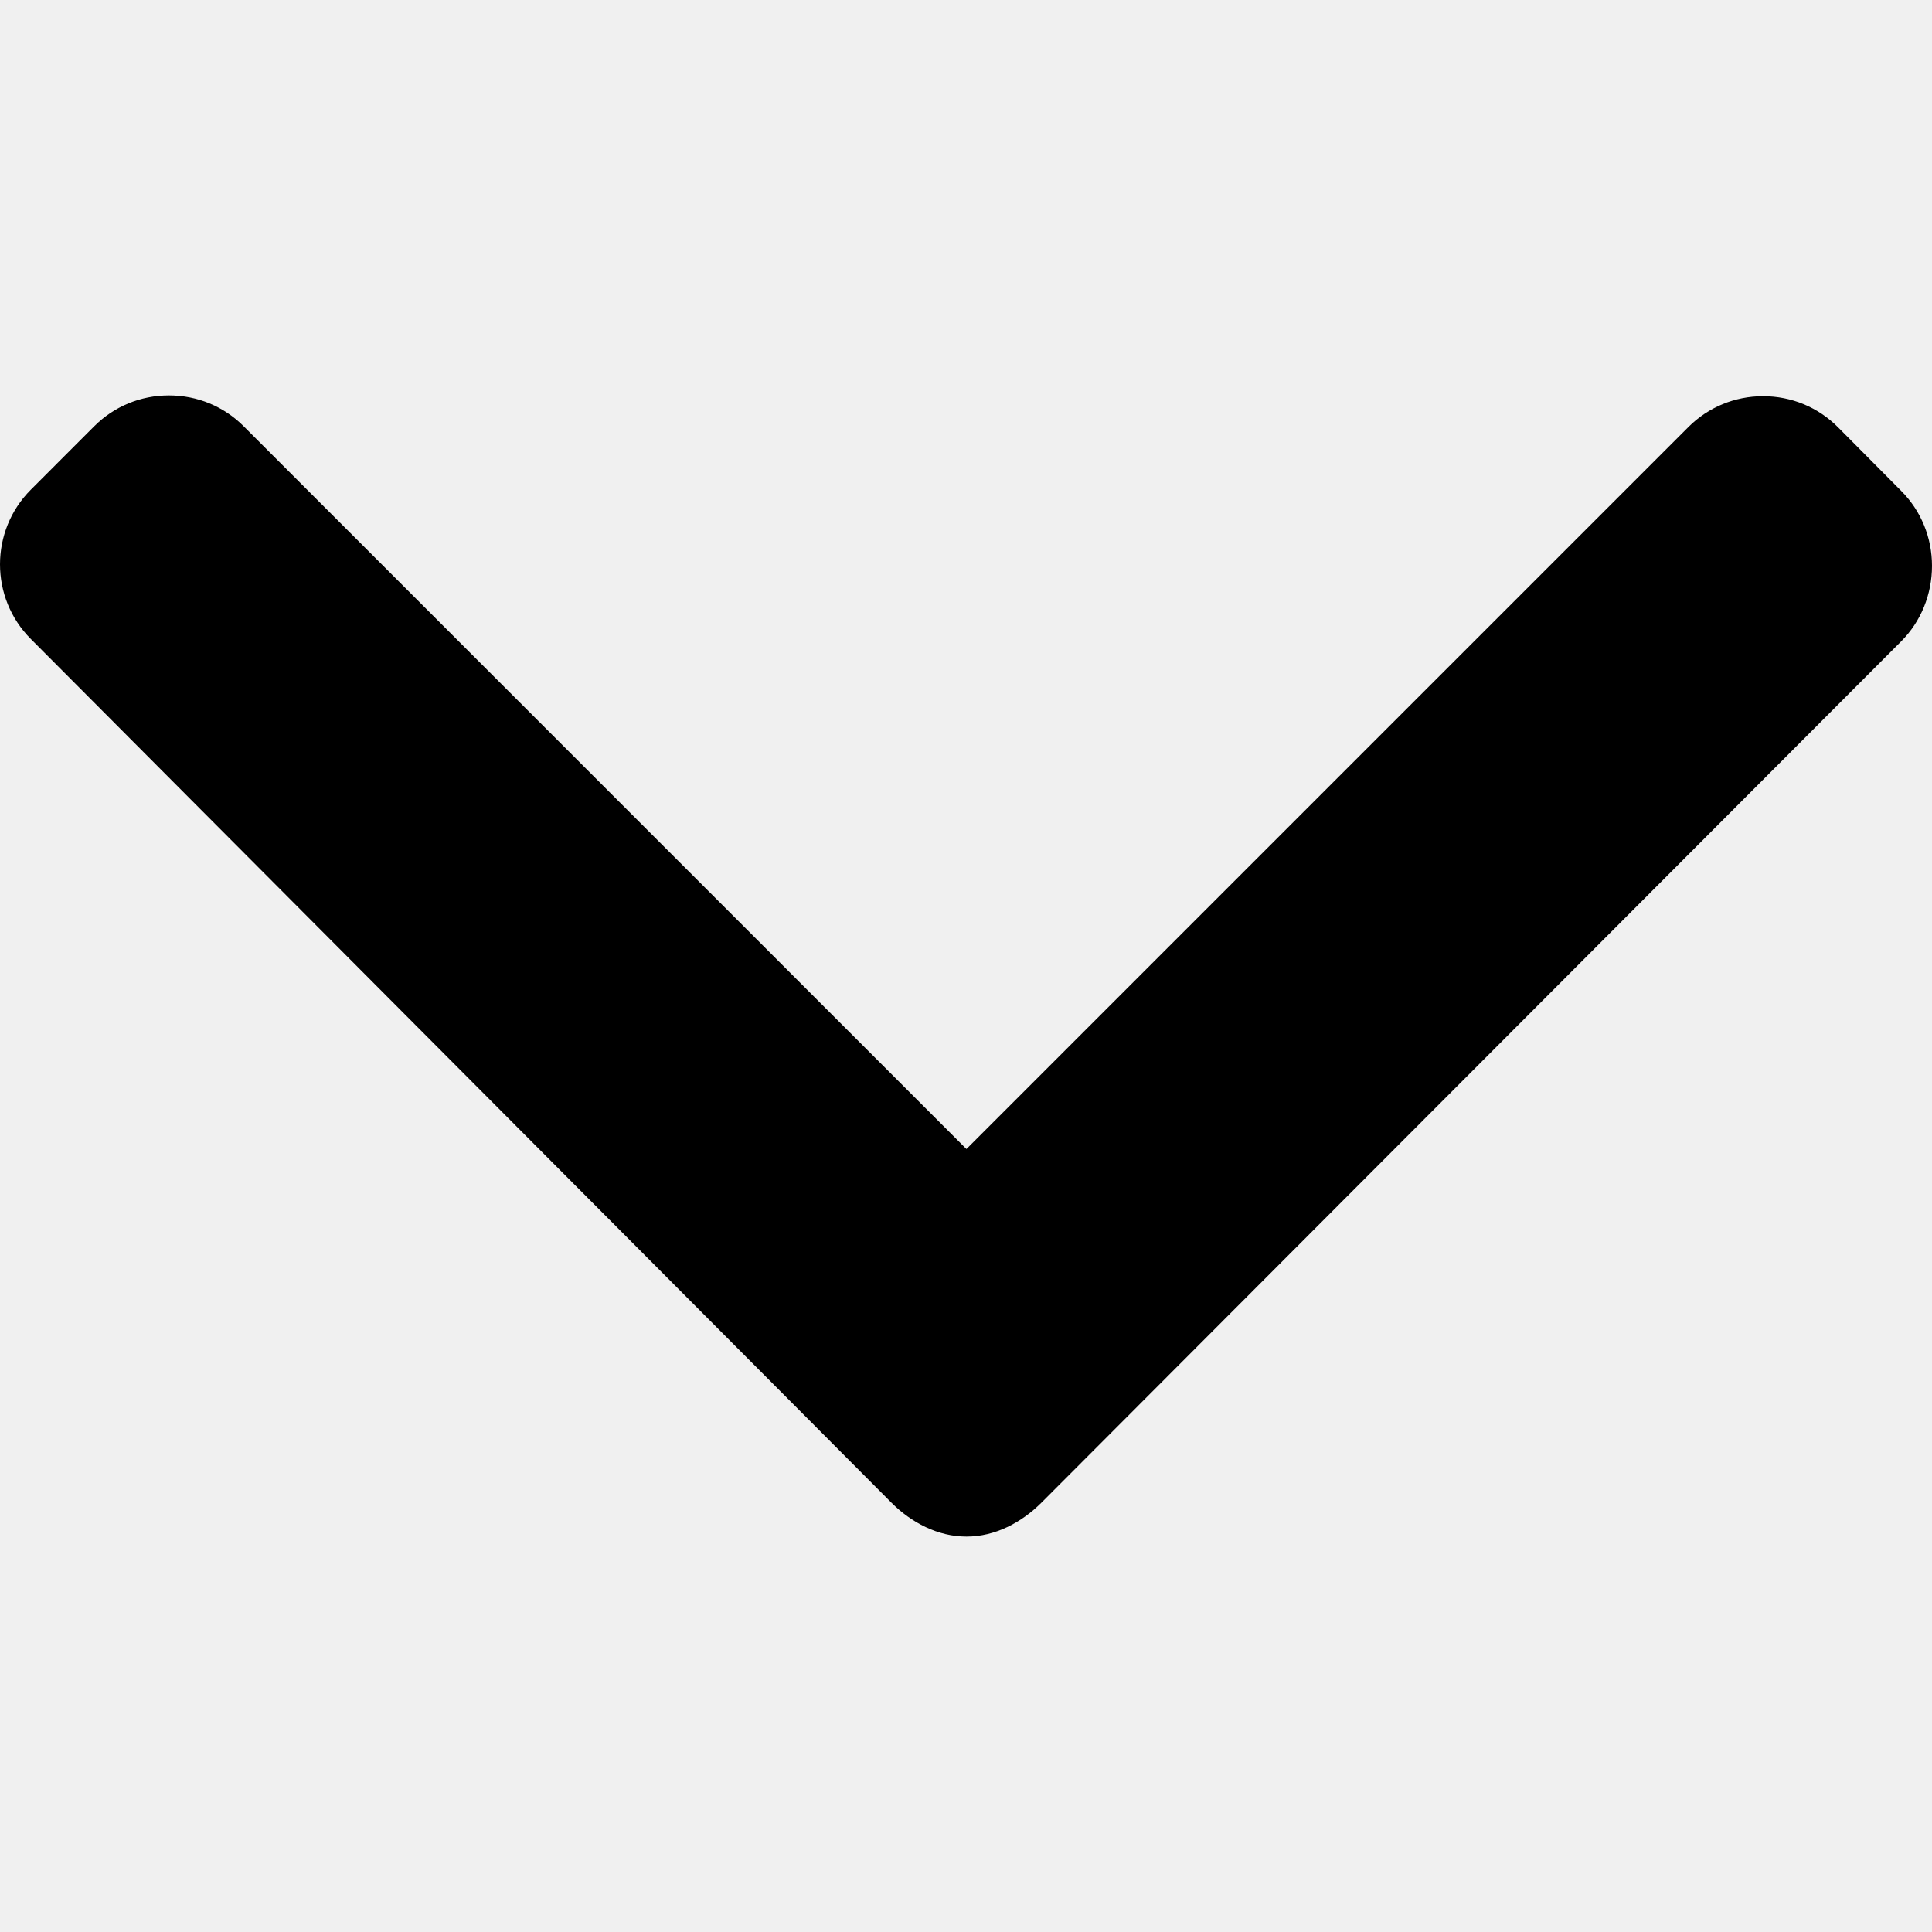
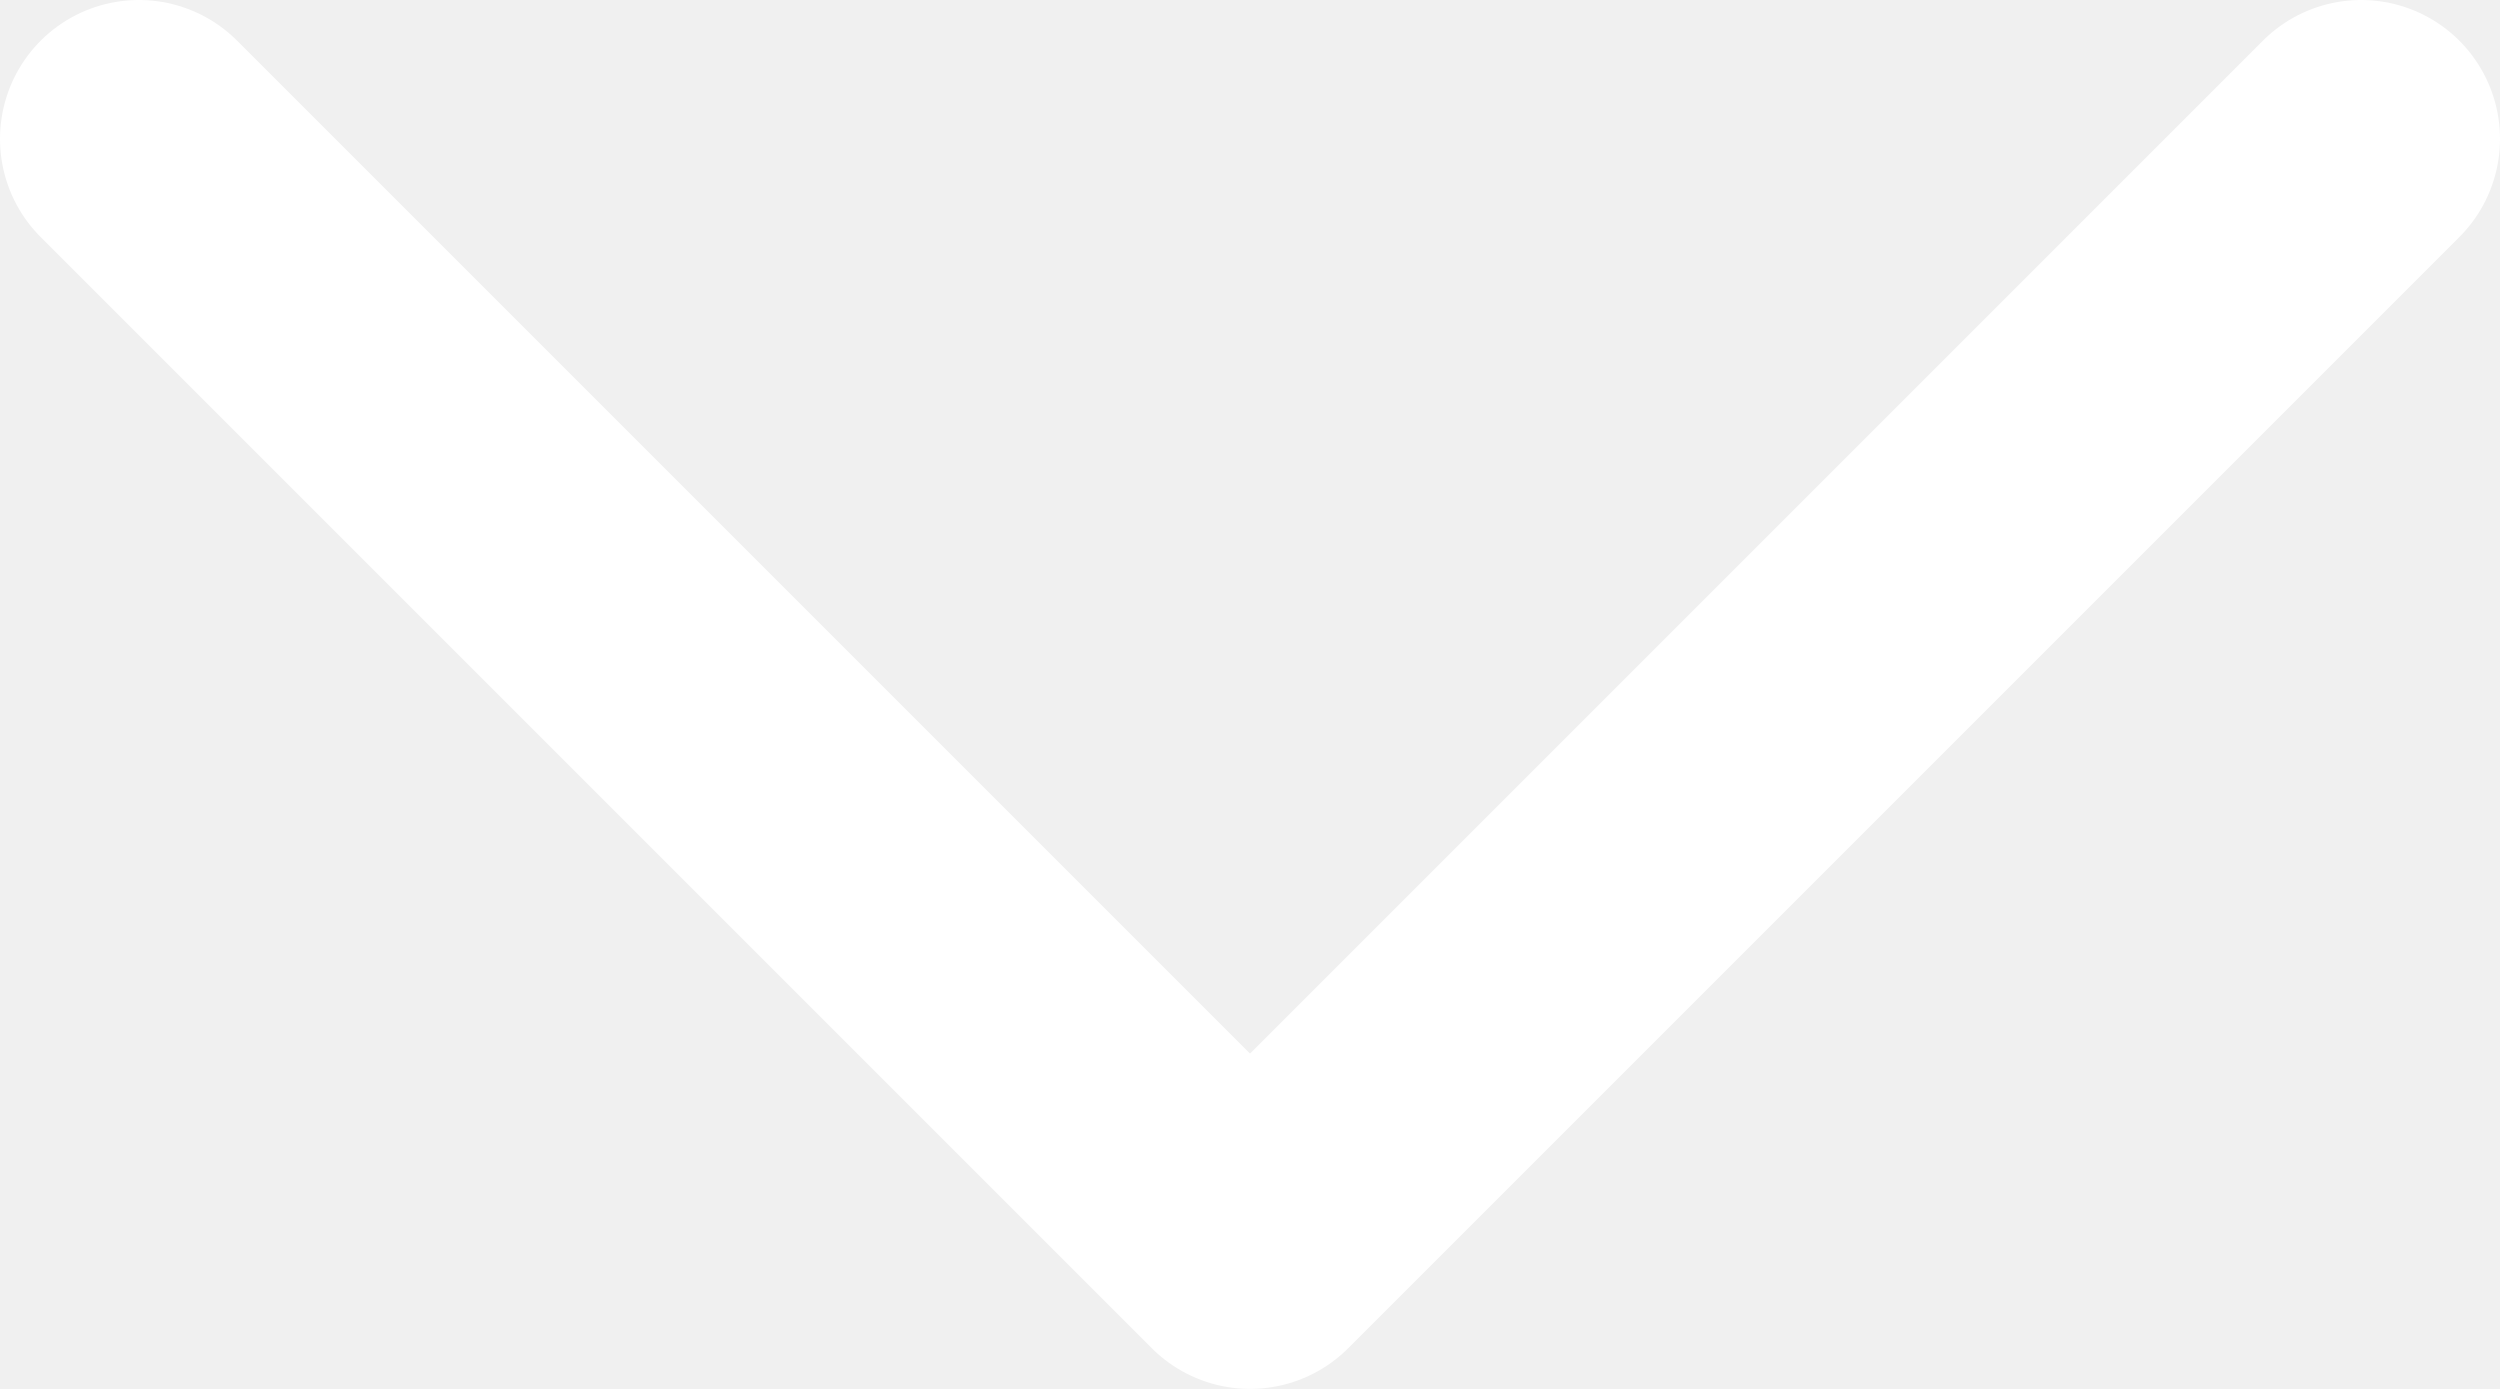
- <svg xmlns="http://www.w3.org/2000/svg" version="1.1" id="Layer_1" x="0px" y="0px" viewBox="0 0 491.996 491.996" style="enable-background:new 0 0 491.996 491.996;" xml:space="preserve">
-   <g>
-     <g>
-       <path d="M484.132,124.986l-16.116-16.228c-5.072-5.068-11.82-7.86-19.032-7.86c-7.208,0-13.964,2.792-19.036,7.86l-183.84,183.848    L62.056,108.554c-5.064-5.068-11.82-7.856-19.028-7.856s-13.968,2.788-19.036,7.856l-16.12,16.128    c-10.496,10.488-10.496,27.572,0,38.06l219.136,219.924c5.064,5.064,11.812,8.632,19.084,8.632h0.084    c7.212,0,13.96-3.572,19.024-8.632l218.932-219.328c5.072-5.064,7.856-12.016,7.864-19.224    C491.996,136.902,489.204,130.046,484.132,124.986z" />
-     </g>
-   </g>
-   <g>
- </g>
-   <g>
- </g>
-   <g>
- </g>
-   <g>
- </g>
-   <g>
- </g>
-   <g>
- </g>
-   <g>
- </g>
-   <g>
- </g>
-   <g>
- </g>
-   <g>
- </g>
-   <g>
- </g>
-   <g>
- </g>
-   <g>
- </g>
-   <g>
- </g>
-   <g>
- </g>
+ <svg xmlns="http://www.w3.org/2000/svg" width="18" height="10" viewBox="0 0 18 10" fill="none">
+   <path d="M1 1L9 9L17 1" stroke="white" stroke-width="2" stroke-linecap="round" stroke-linejoin="round" />
</svg>
